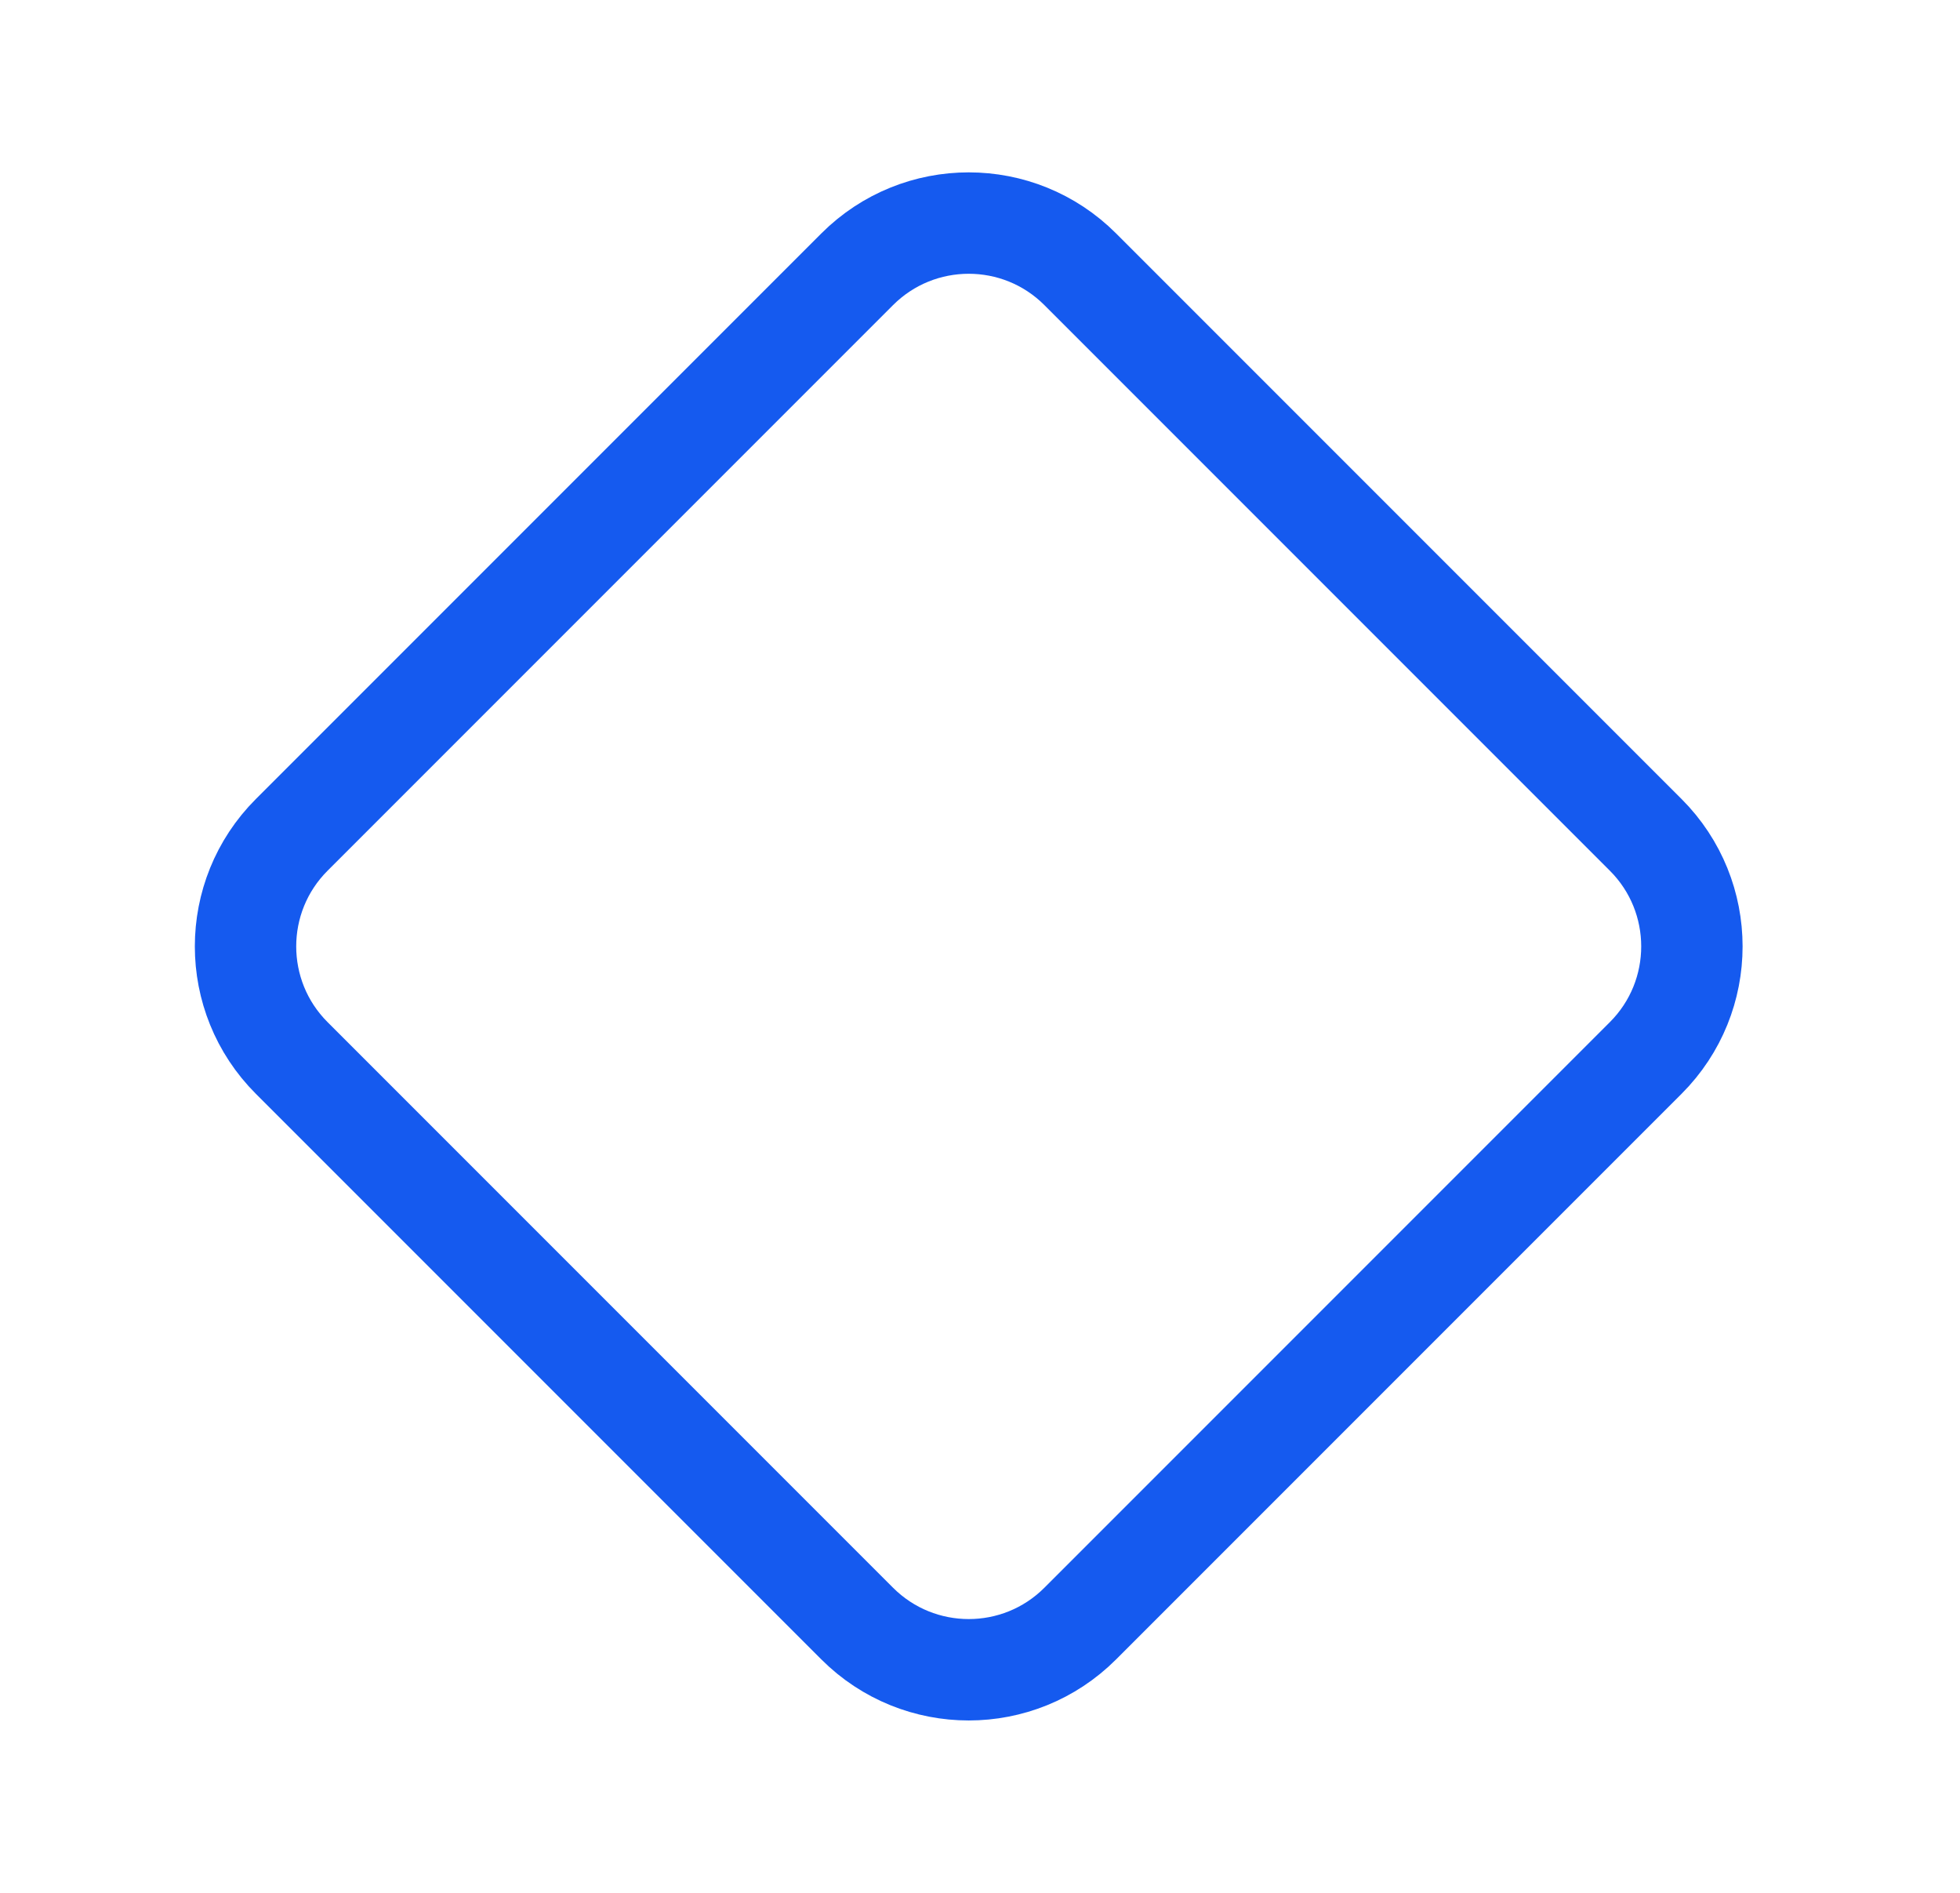
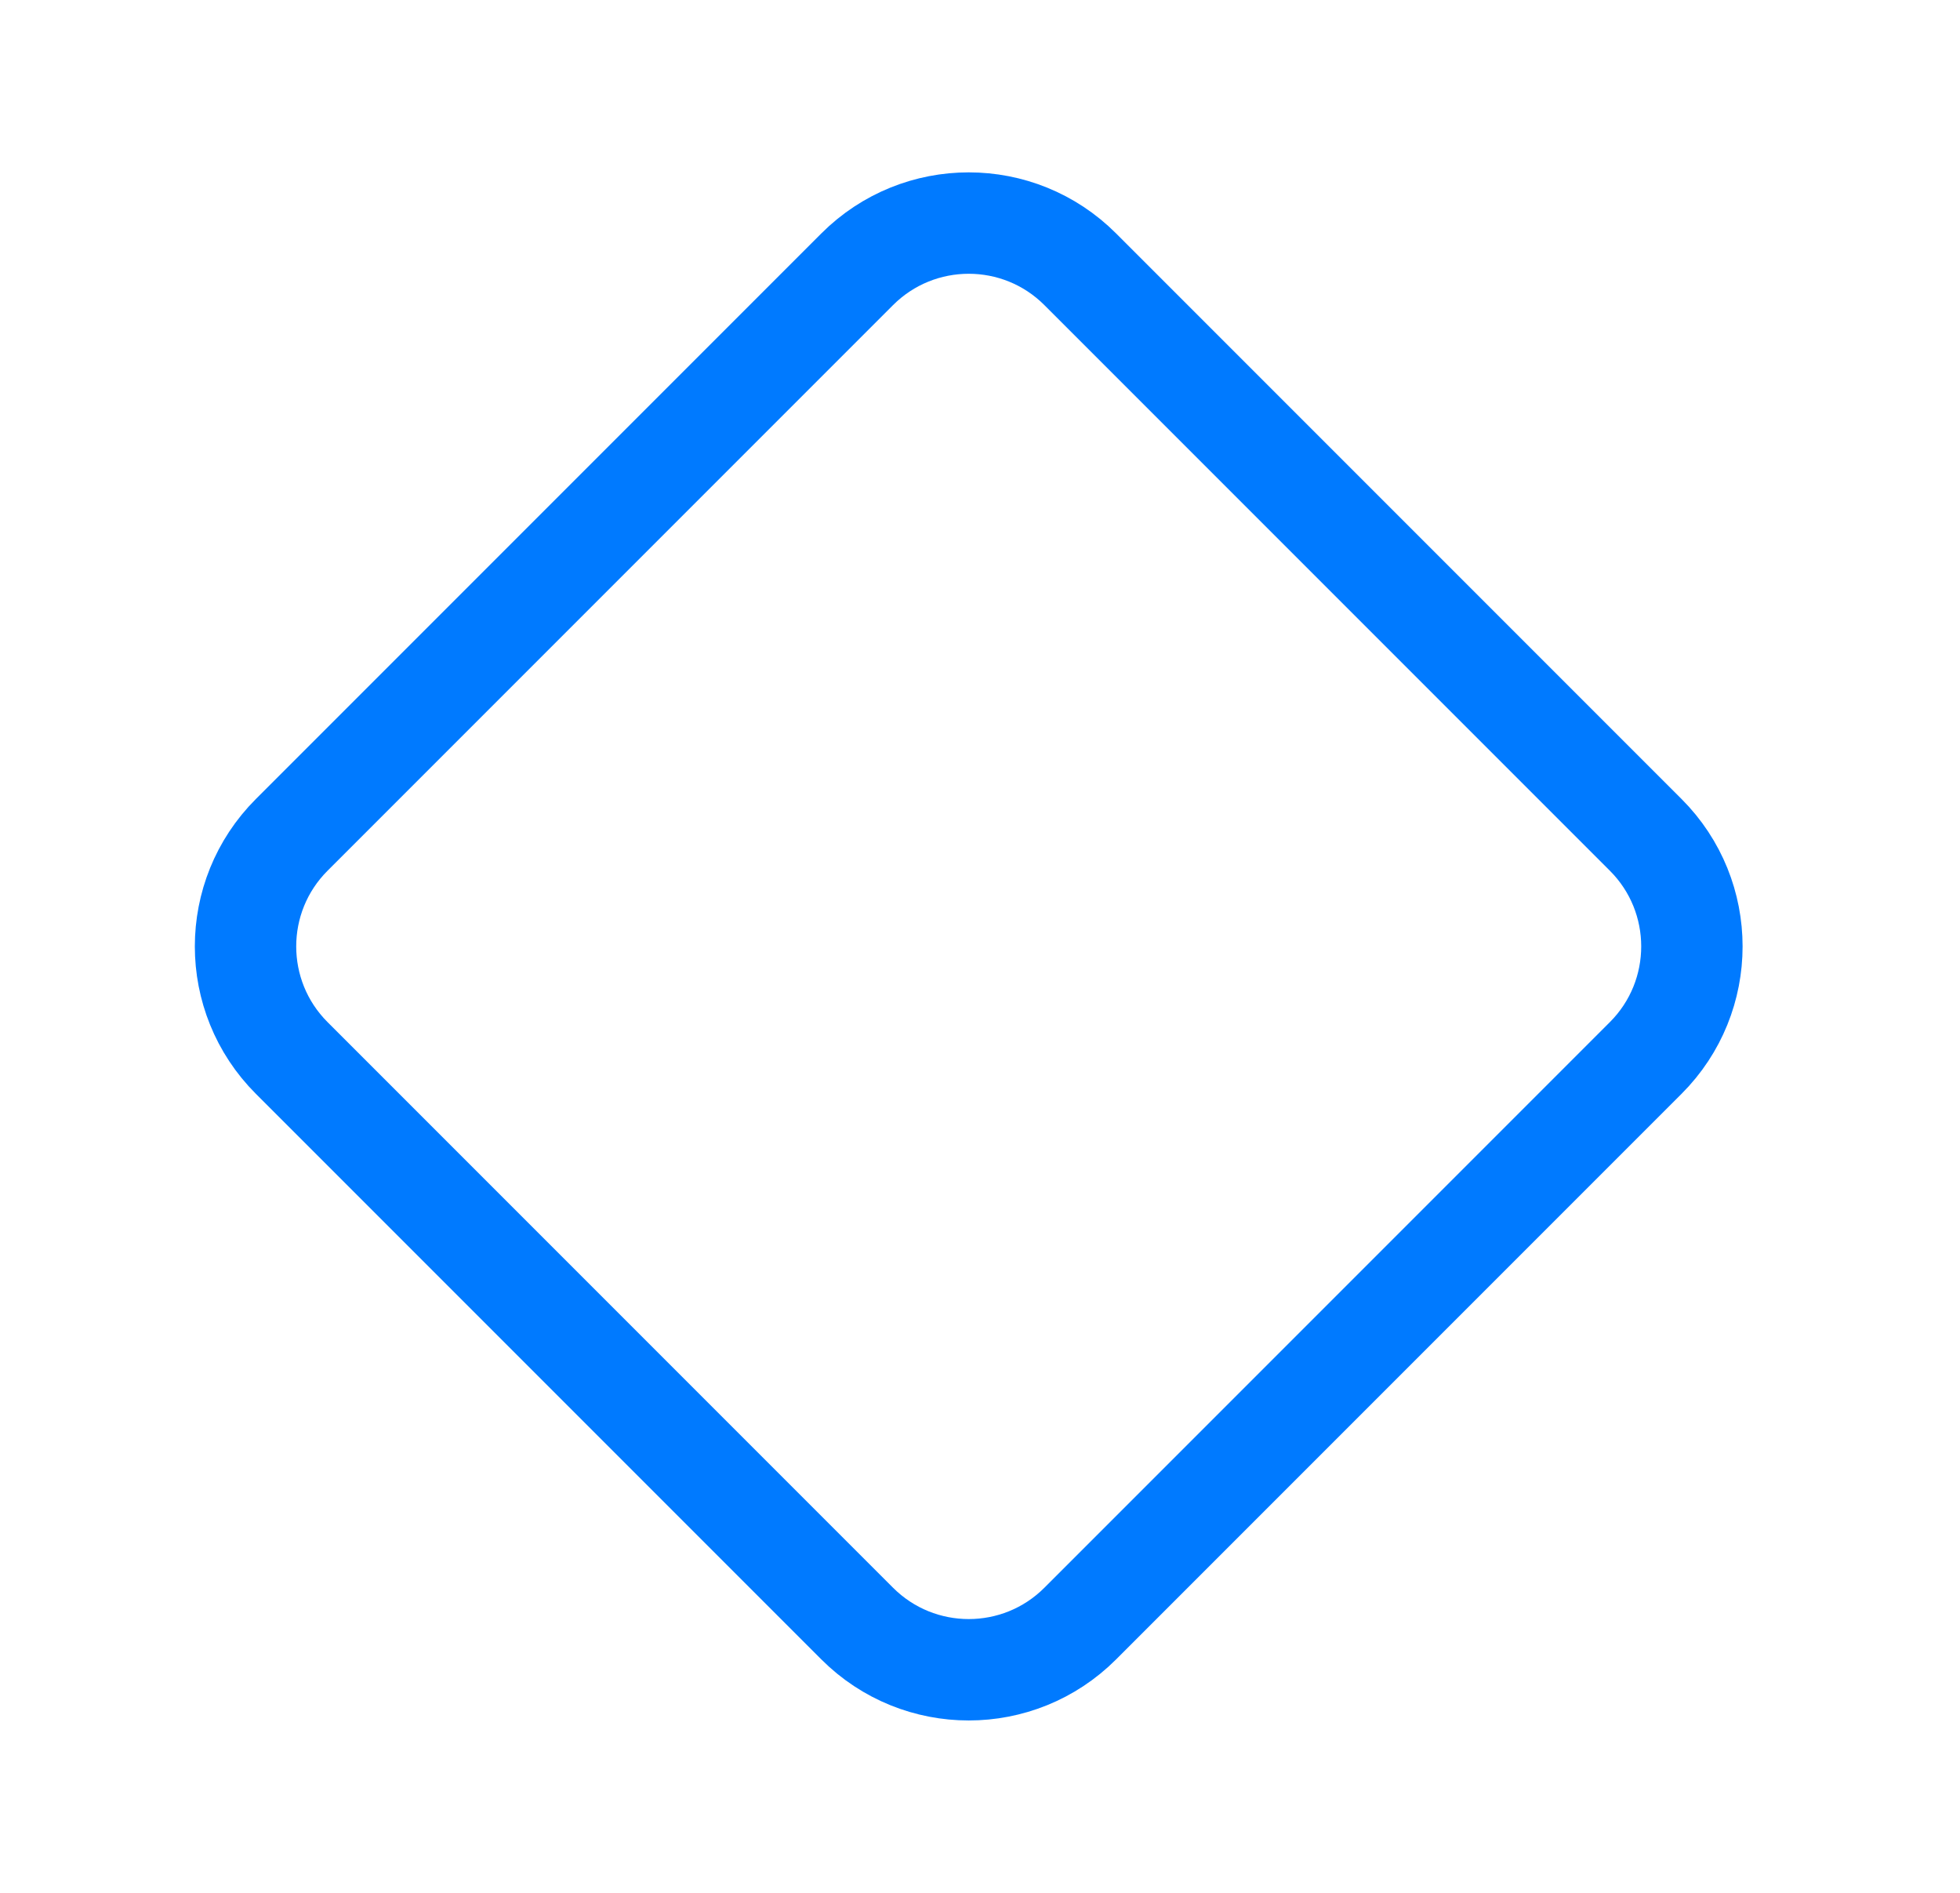
<svg xmlns="http://www.w3.org/2000/svg" width="29" height="28" viewBox="0 0 29 28" fill="none">
-   <path d="M15.983 3.983C15.072 3.072 13.595 3.072 12.683 3.983L4.316 12.35C3.405 13.261 3.405 14.739 4.316 15.65L12.683 24.017C13.595 24.928 15.072 24.928 15.983 24.017L24.35 15.65C25.261 14.739 25.261 13.261 24.35 12.35L15.983 3.983Z" stroke="#155AEF" stroke-width="1.5" stroke-linejoin="round" />
+   <path d="M15.983 3.983C15.072 3.072 13.595 3.072 12.683 3.983L4.316 12.35C3.405 13.261 3.405 14.739 4.316 15.65L12.683 24.017C13.595 24.928 15.072 24.928 15.983 24.017L24.35 15.65C25.261 14.739 25.261 13.261 24.35 12.35L15.983 3.983Z" stroke="#007AFF" stroke-width="1.5" stroke-linejoin="round" />
</svg>
